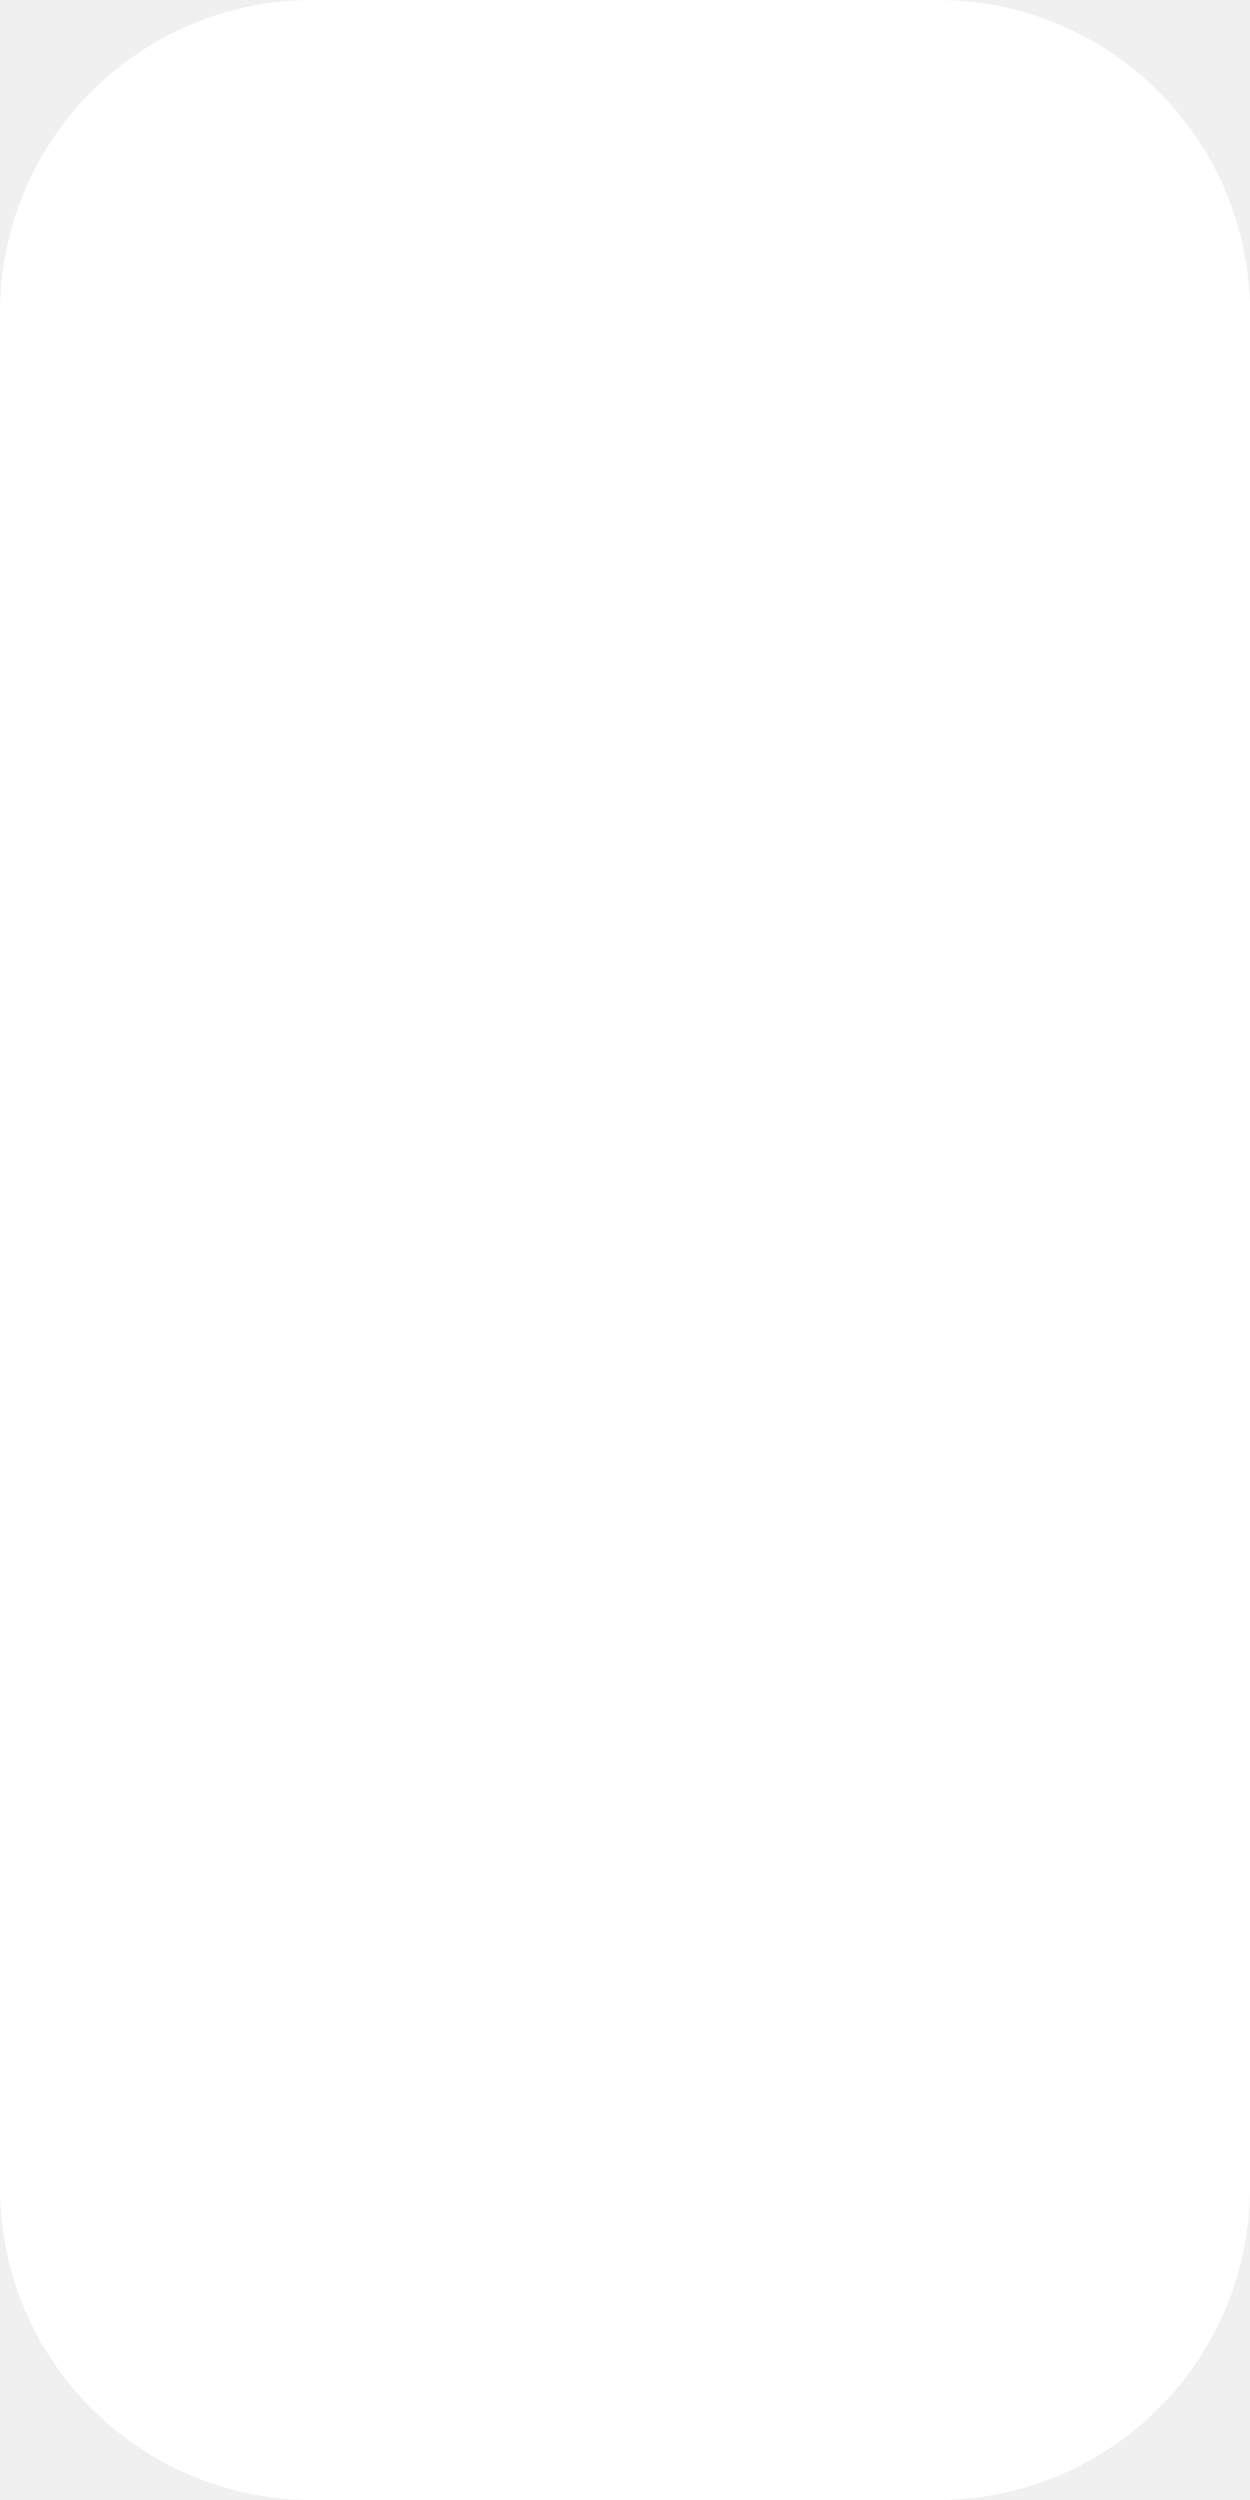
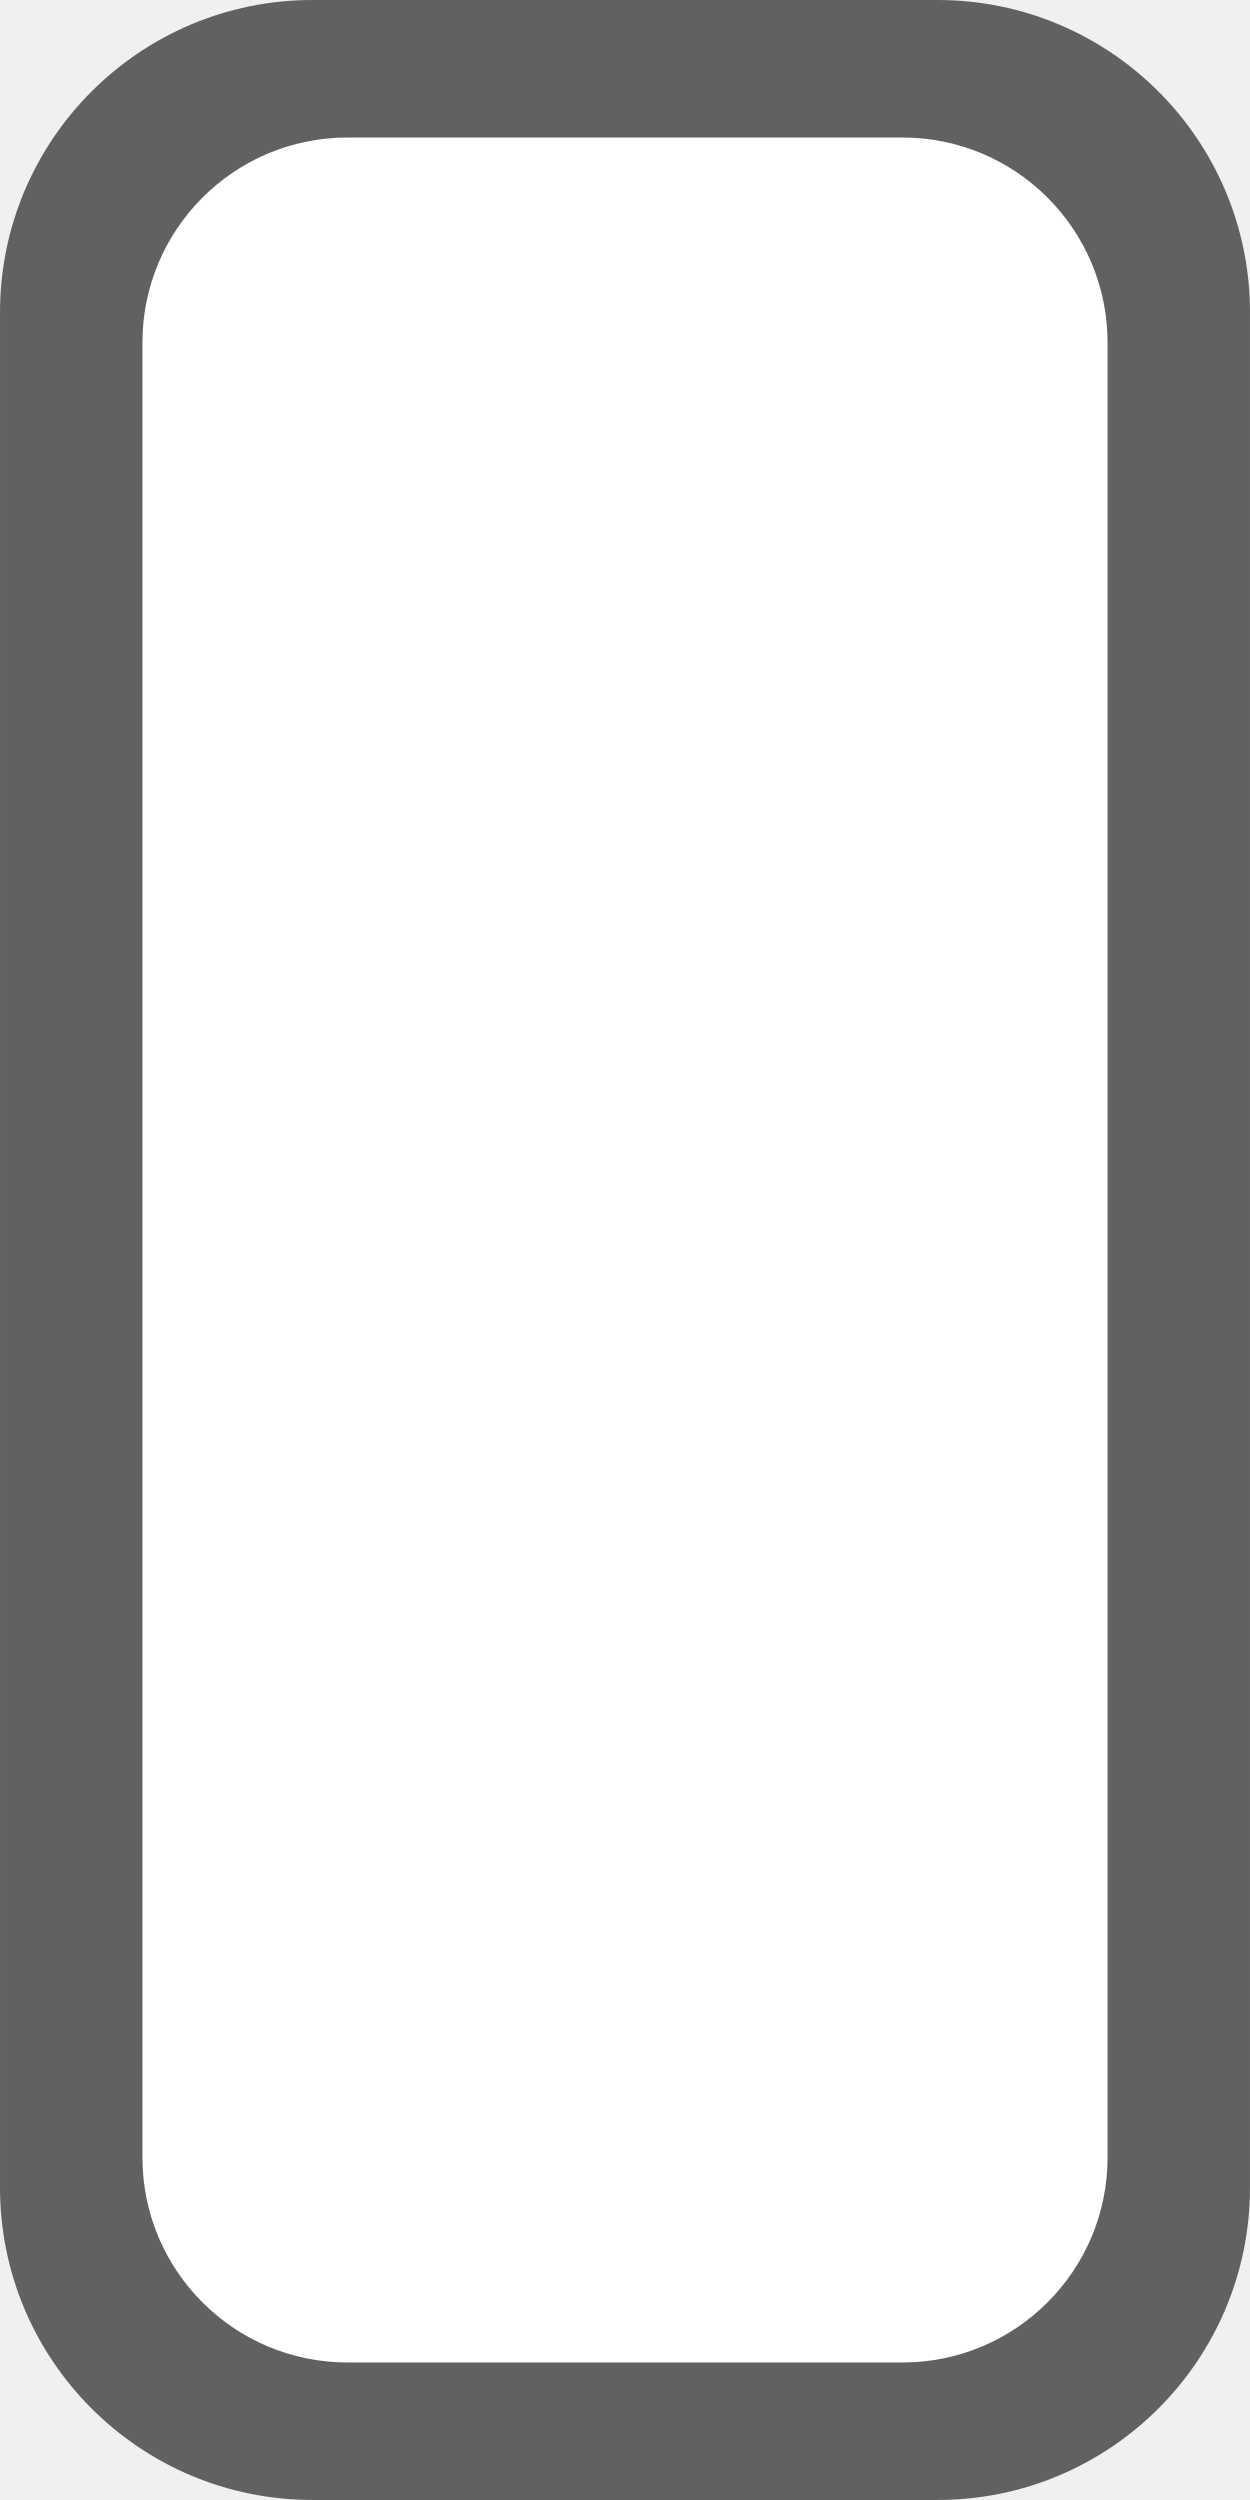
<svg xmlns="http://www.w3.org/2000/svg" width="256" height="512" viewBox="0 0 67.733 135.467" version="1.1" id="svg1">
  <defs id="defs1">
    </defs>
  <g id="layer1">
-     <path id="rect1" style="fill:#ffffff;fill-opacity:1;stroke-width:0.265" d="M 16.933,0 C 7.581,-5.5228481e-7 -5.5228481e-7,7.581 0,16.933 V 118.533 c -4.4182797e-6,9.352 7.581,16.933 16.933,16.933 H 50.8 c 9.352,0 16.933,-7.581 16.933,-16.933 V 16.933 C 67.733,7.581 60.152,-5.5228481e-7 50.8,0 Z" />
+     <path id="rect1" style="fill:#616161;fill-opacity:1;stroke-width:0.265" d="M 16.933,0 C 7.581,-5.5228481e-7 -5.5228481e-7,7.581 0,16.933 V 118.533 c -4.4182797e-6,9.352 7.581,16.933 16.933,16.933 H 50.8 c 9.352,0 16.933,-7.581 16.933,-16.933 V 16.933 C 67.733,7.581 60.152,-5.5228481e-7 50.8,0 Z" />
+     <path id="rect2" style="fill:#ffffff;stroke-width:17.765;fill-opacity:1" d="m 18.83,7.452 h 30.073 a 11.112,11.112 45 0 1 11.112,11.112 v 98.338 a 11.112,11.112 135 0 1 -11.112,11.113 H 18.83 A 11.112,11.112 45 0 1 7.718,116.903 l 0,-98.338 A 11.112,11.112 135 0 1 18.83,7.452 Z" />
  </g>
</svg>
